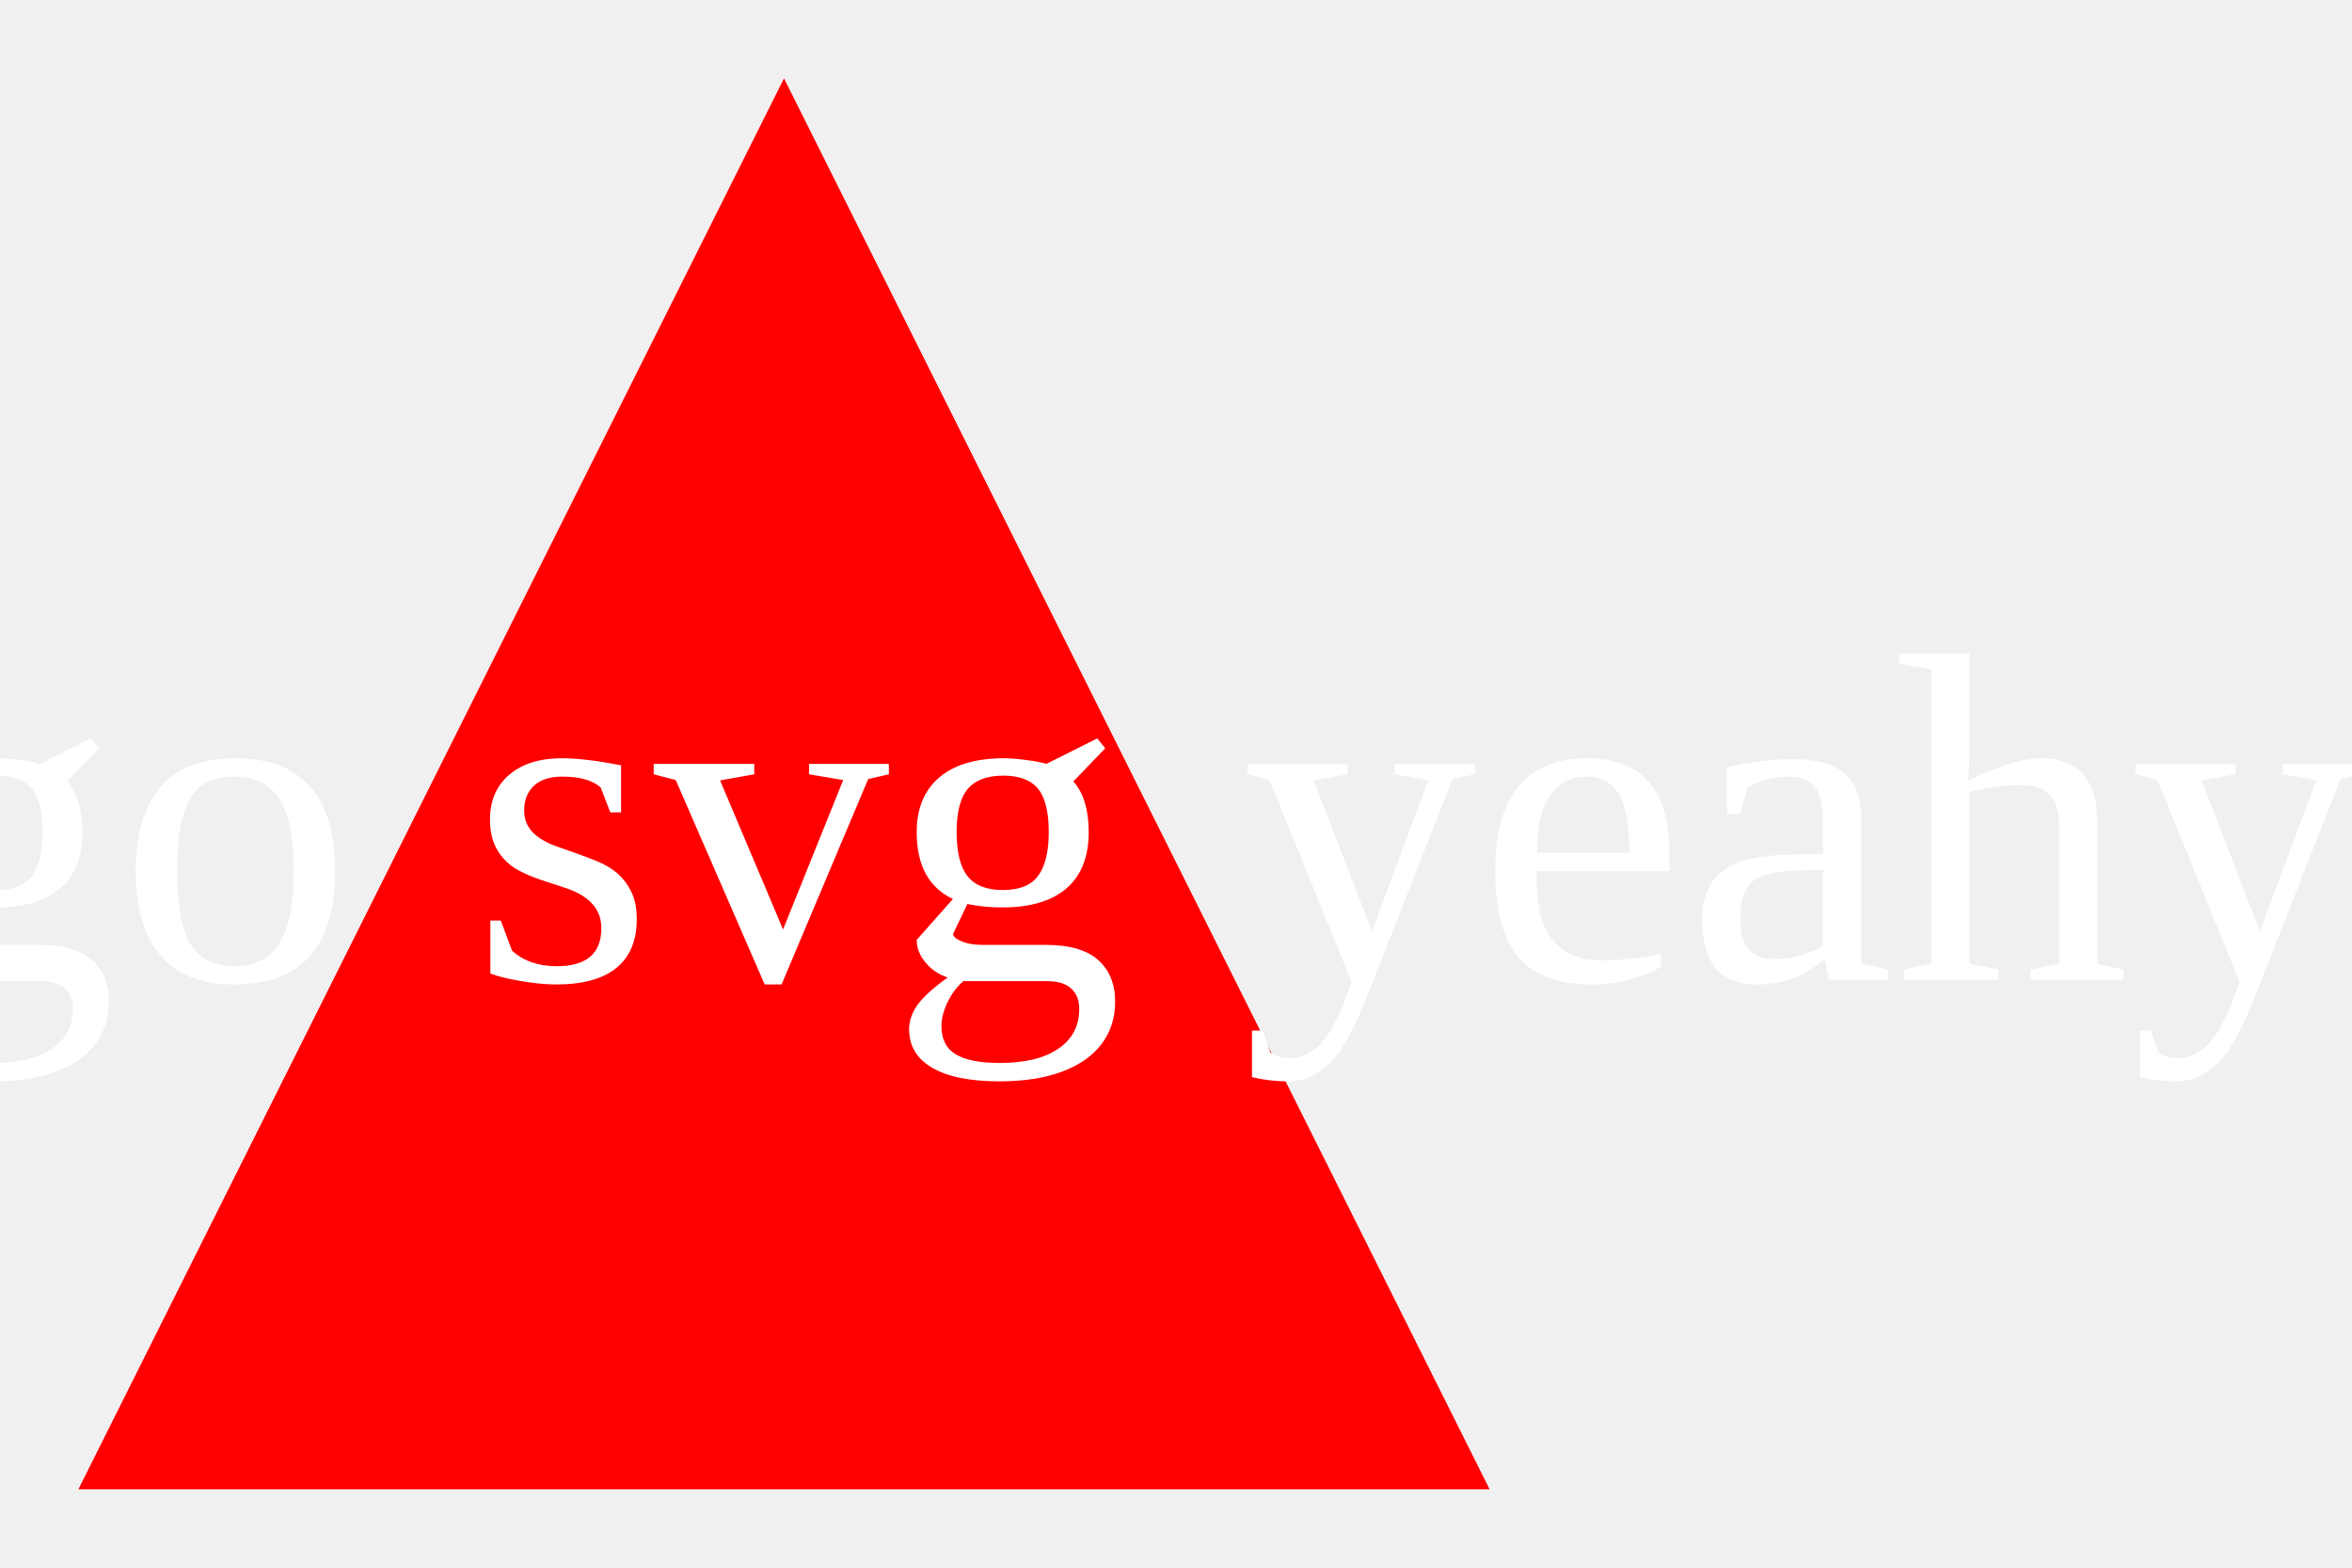
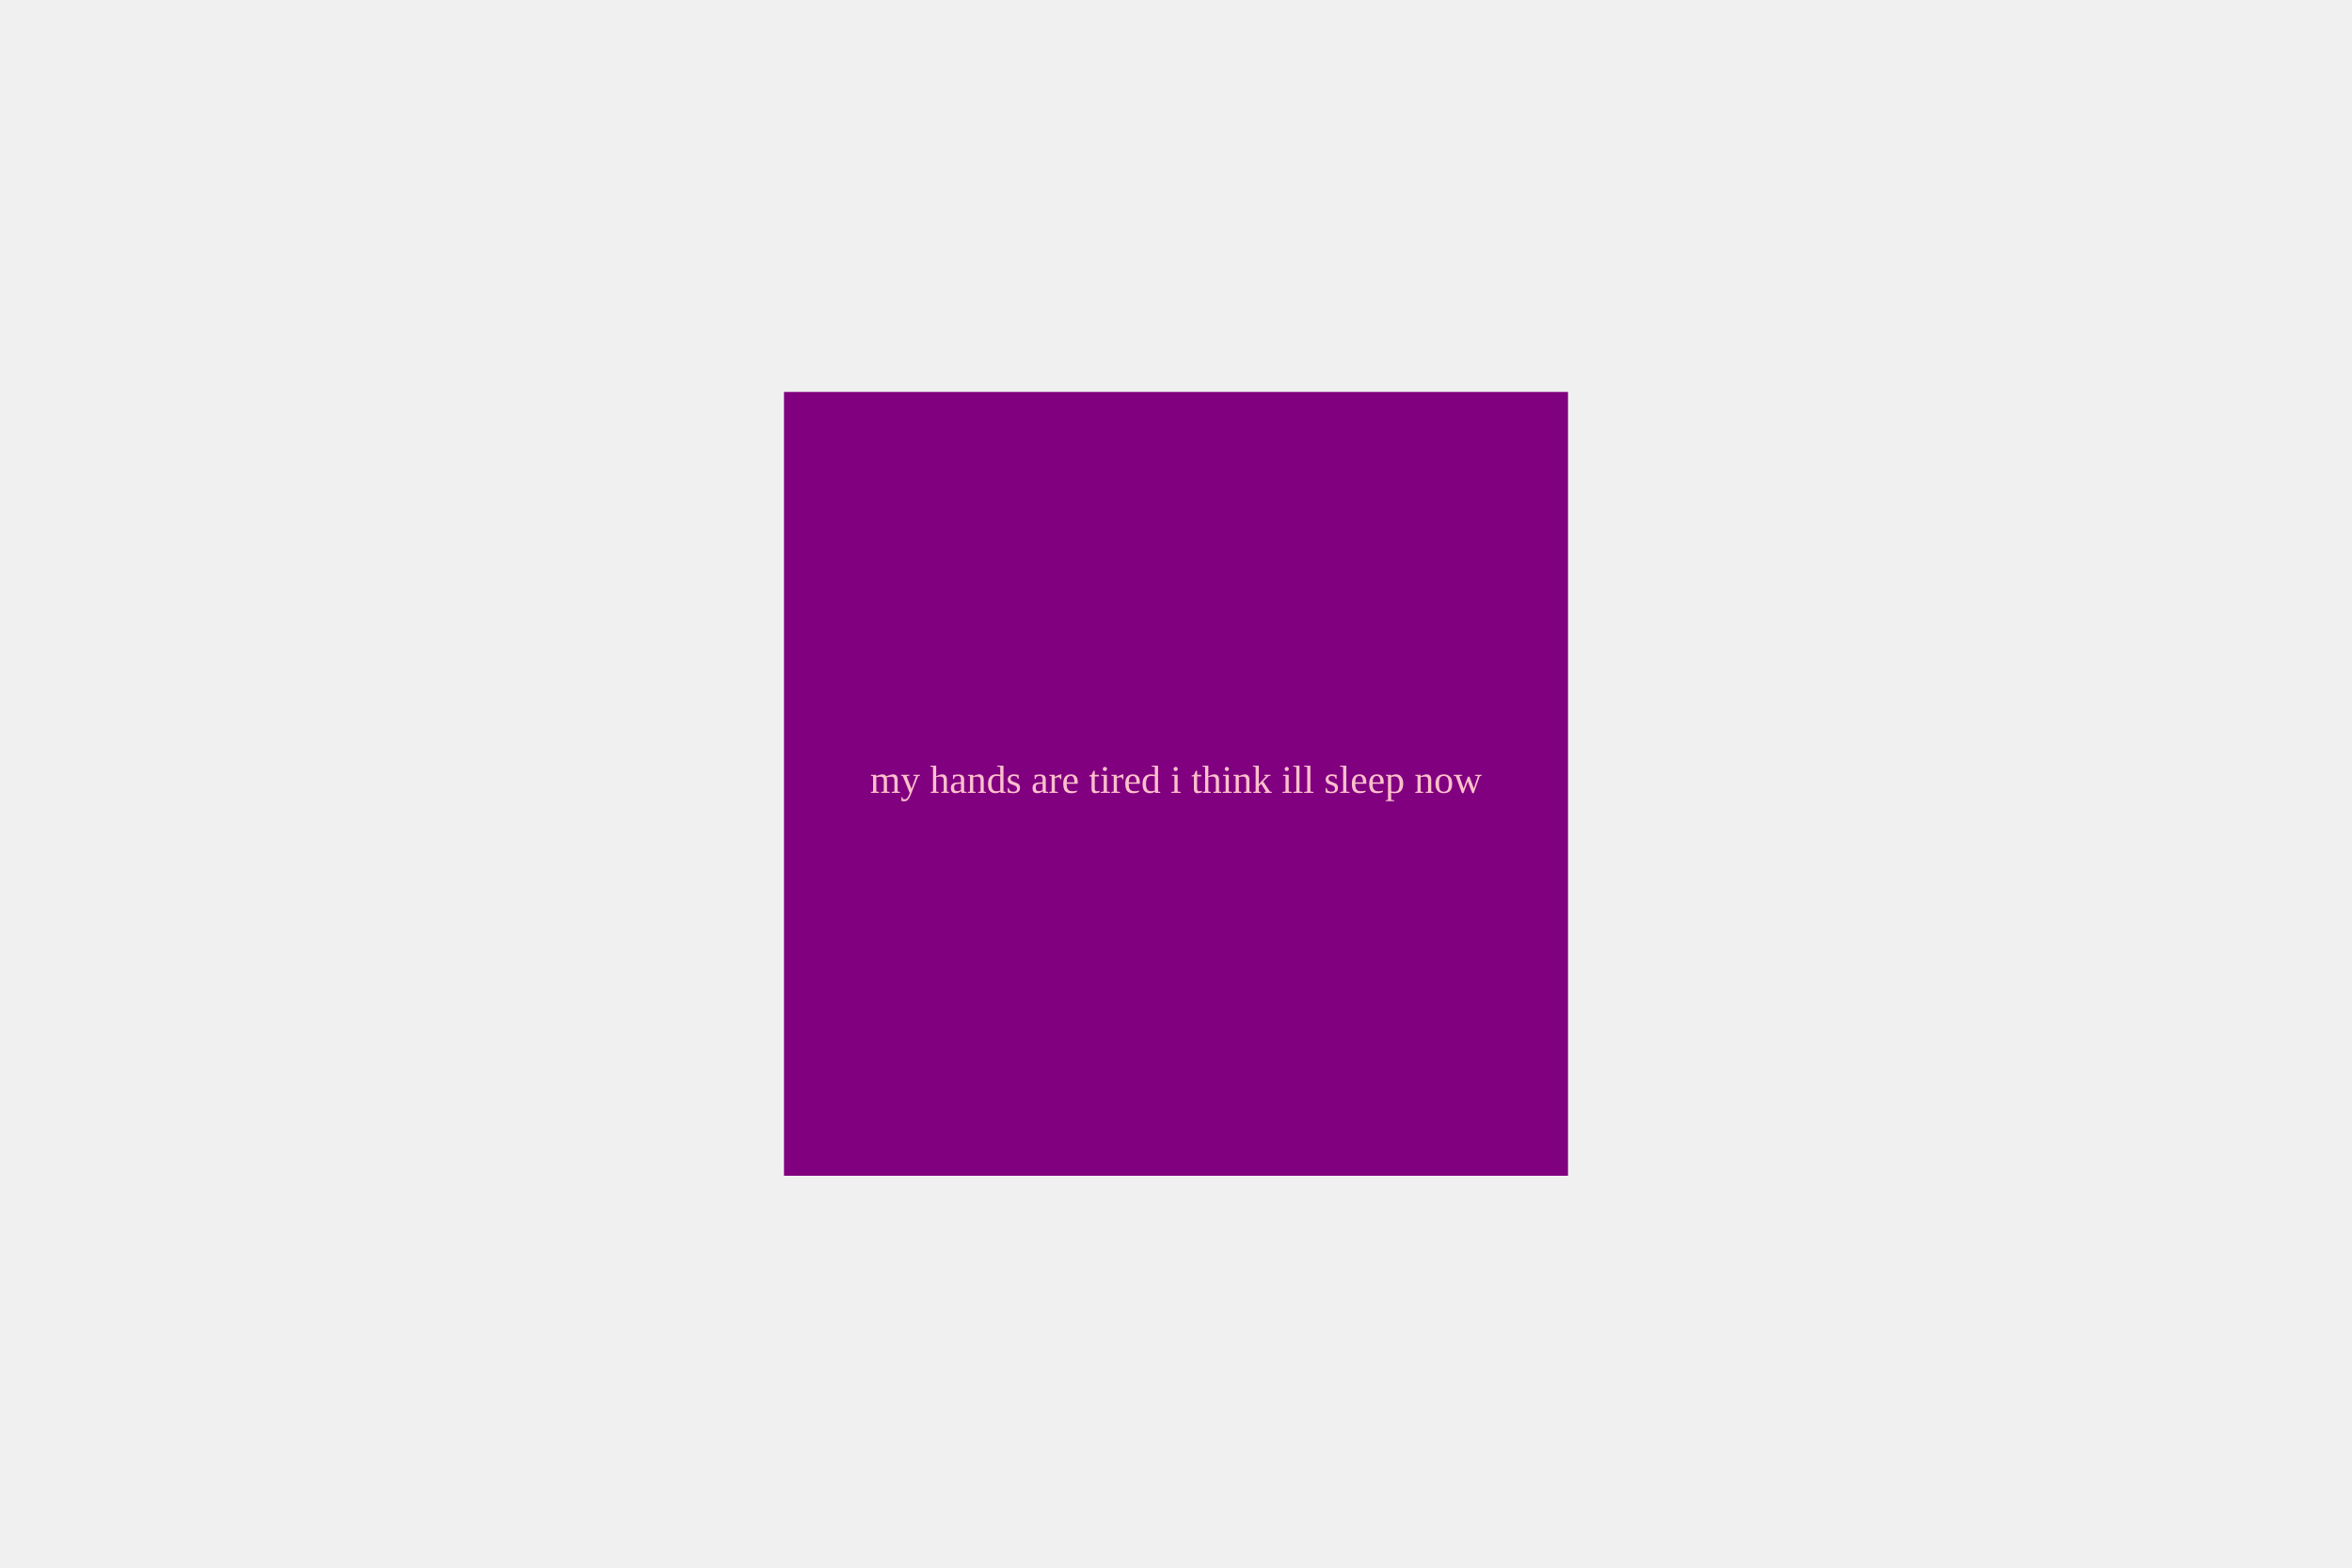
<svg xmlns="http://www.w3.org/2000/svg" version="1.1" width="300" height="200">
-   <polygon points="10,190 100,10 190,190" fill="red" />
-   <text x="150" y="125" font-size="60" text-anchor="middle" fill="white">logo svg yeahyuh</text>
+   <rect x="100" y="50" width="100" height="100" fill="purple" />
+   <text x="50%" y="50%" font-size="5" dominant-baseline="middle" text-anchor="middle" fill="pink">my hands are tired i think ill sleep now</text>
</svg>
